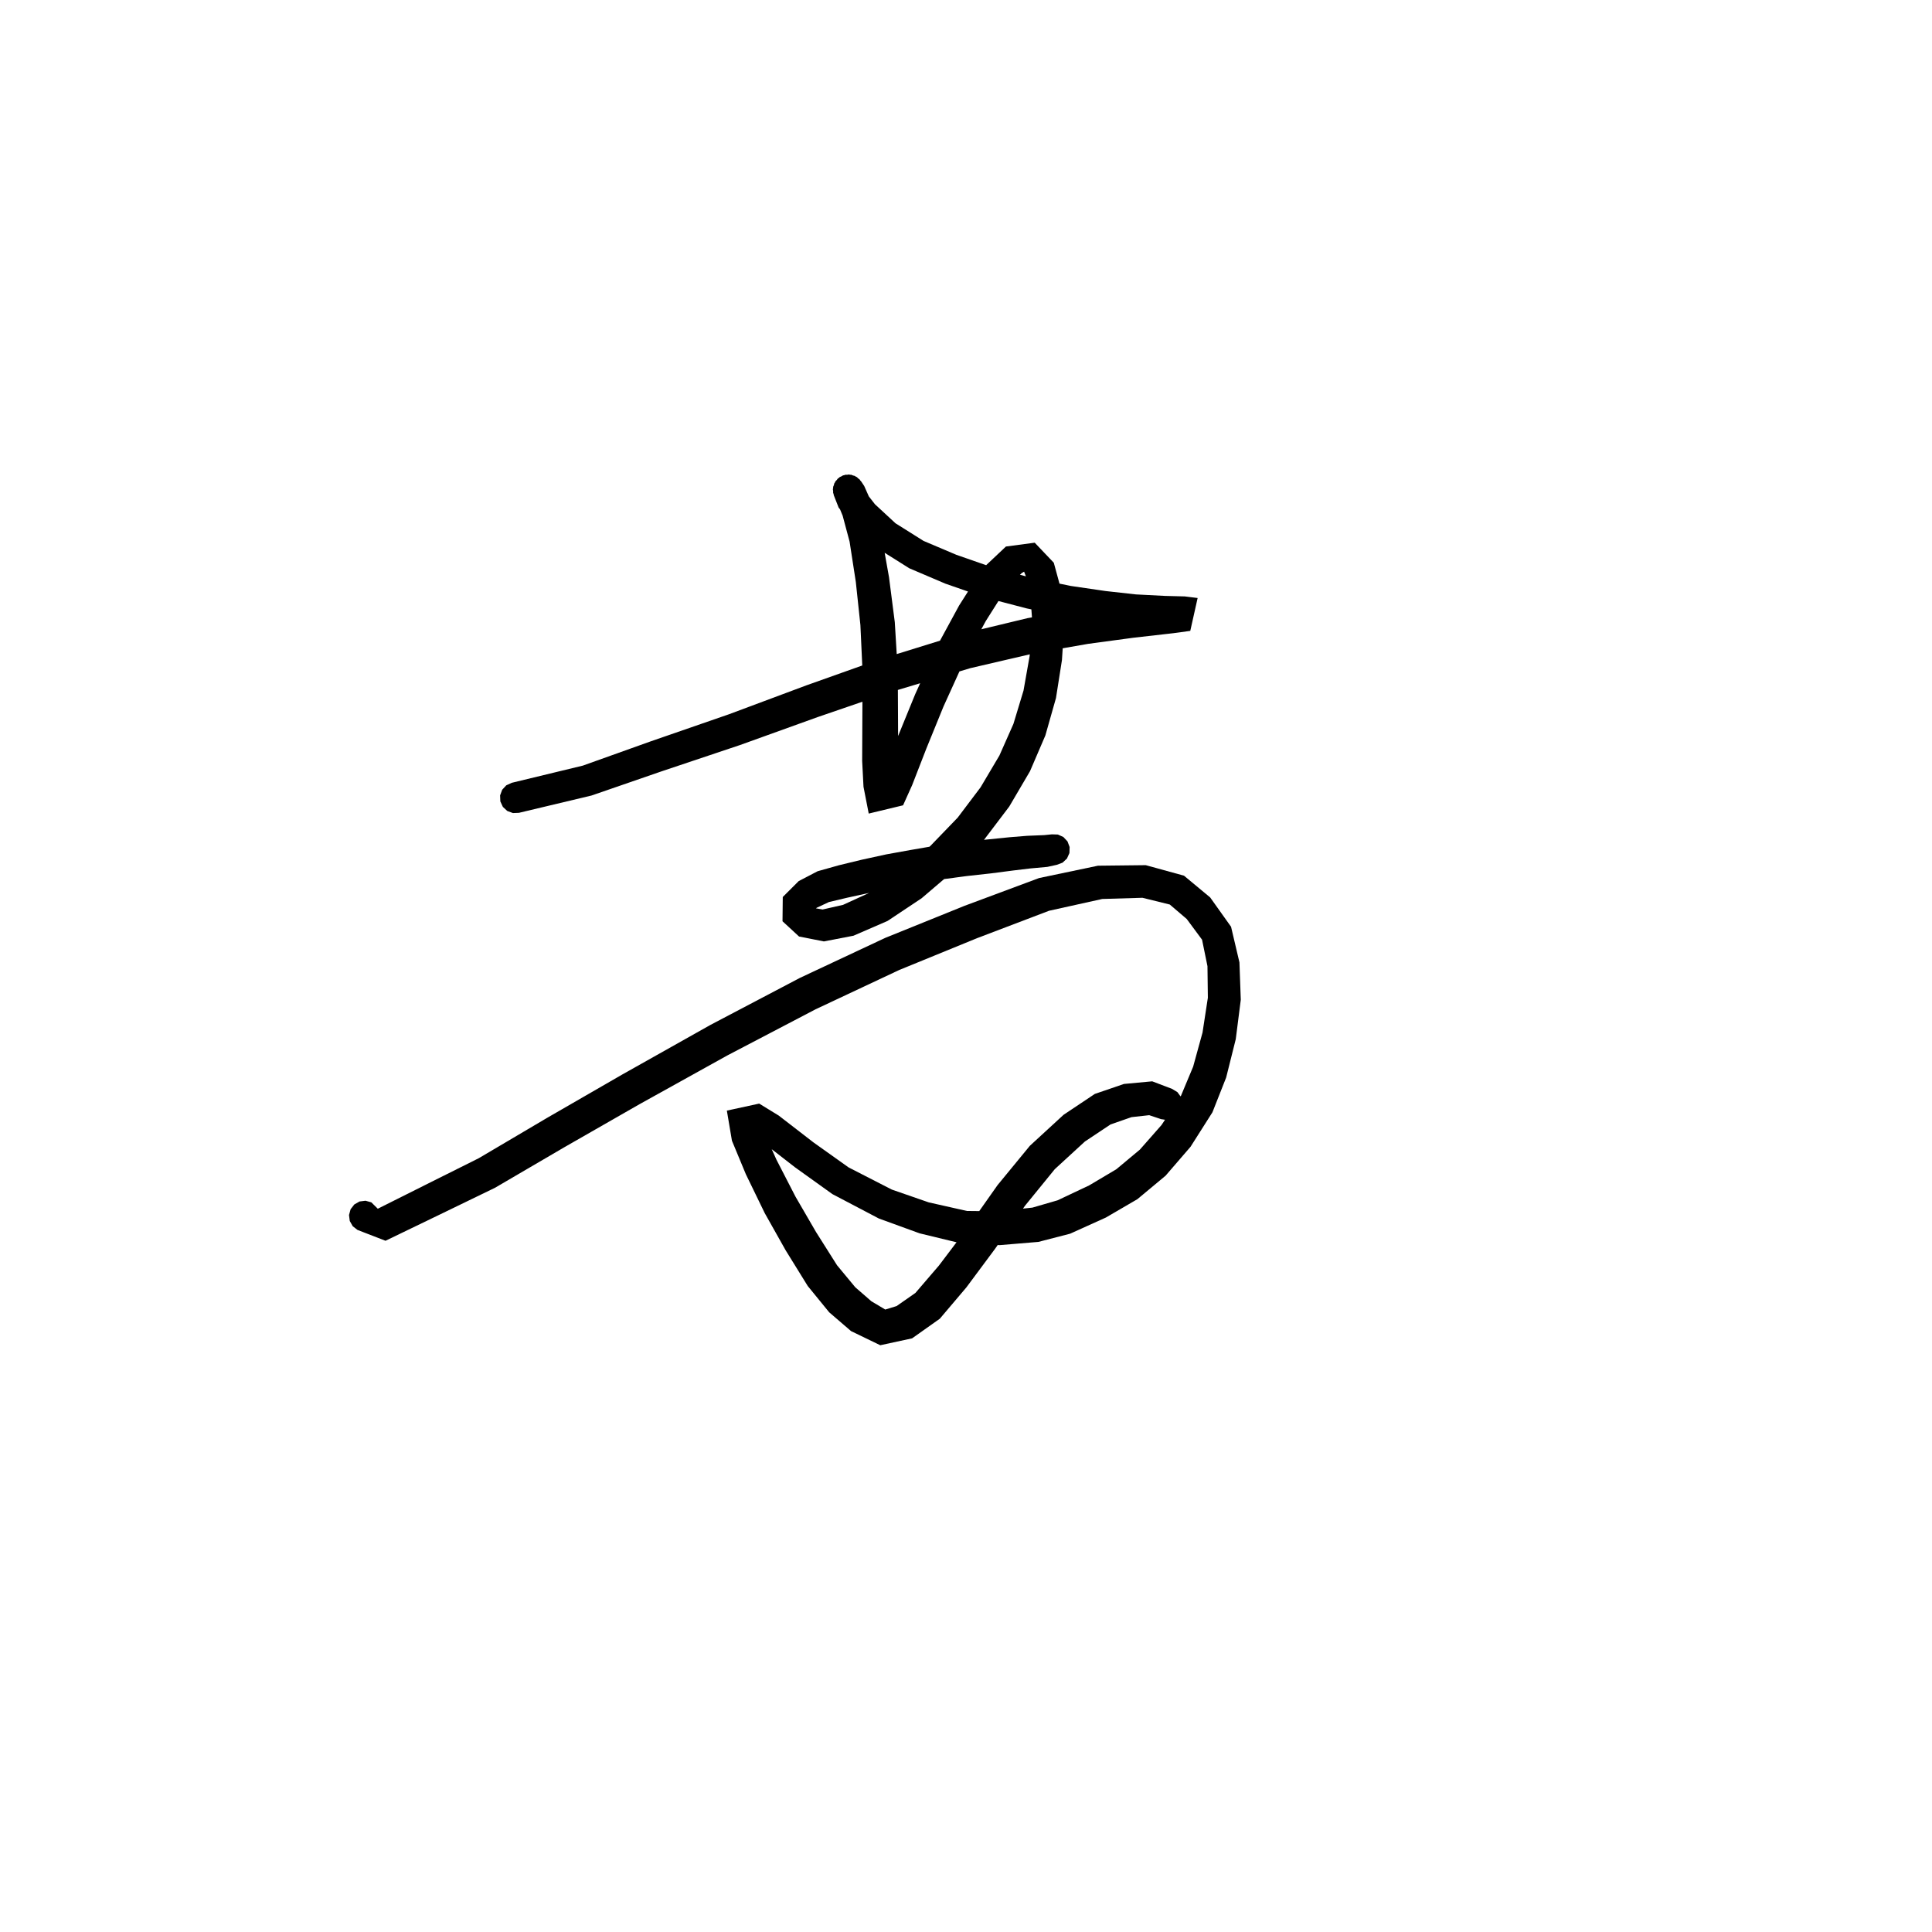
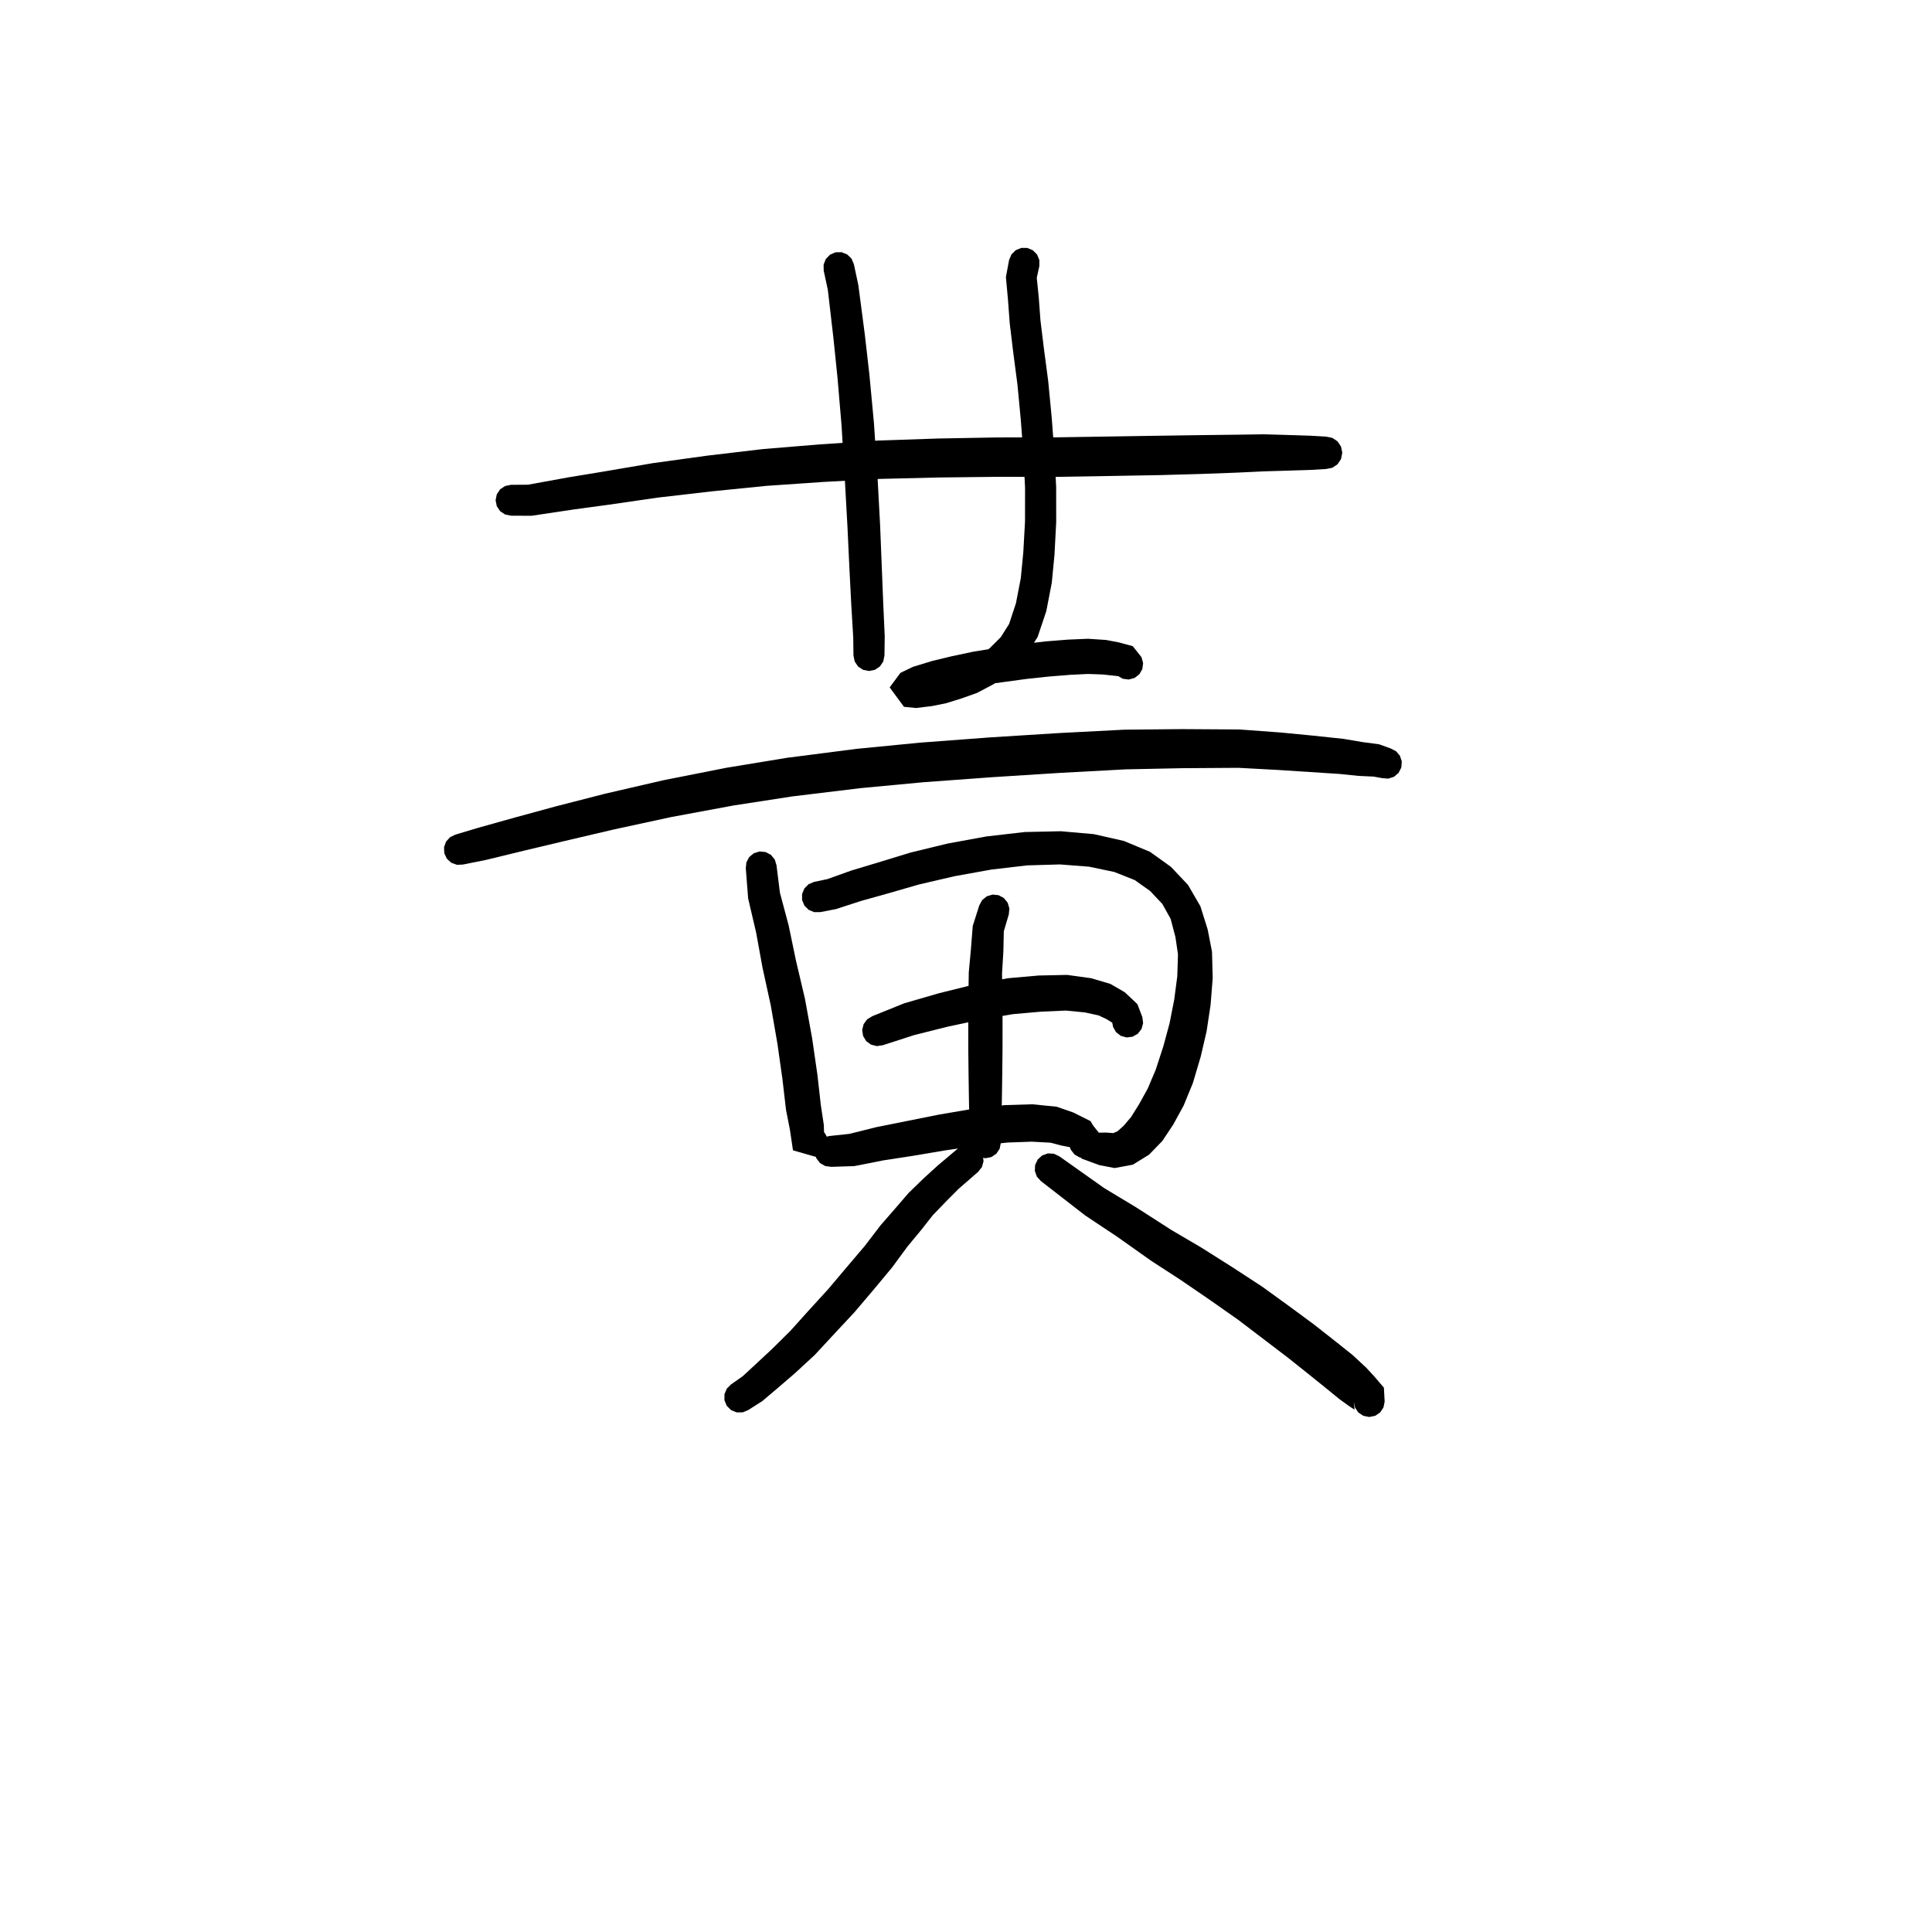
<svg xmlns="http://www.w3.org/2000/svg" viewBox="0 0 300 300" width="300" height="300">
-   <path d="M 80.582 126.214 L 91.866 123.524 L 102.661 119.795 L 114.887 115.697 L 126.976 111.345 L 138.04 107.548 L 150.658 103.755 L 160.678 101.422 L 168.975 99.975 L 175.976 99.03 L 182.228 98.318 L 184.826 97.962 L 185.968 92.859 L 183.972 92.612 L 180.864 92.531 L 176.388 92.3 L 171.67 91.775 L 166.287 90.988 L 160.522 89.809 L 154.515 88.243 L 148.515 86.156 L 143.405 83.99 L 139.054 81.256 L 135.865 78.303 L 134.29 76.281 L 133.971 75.253 L 133.486 74.453 L 132.732 73.9 L 131.824 73.677 L 130.9 73.819 L 130.1 74.304 L 129.547 75.058 L 129.325 75.966 L 129.467 76.89 L 130.219 78.808 L 132.394 81.608 L 136.169 85.083 L 141.194 88.242 L 146.798 90.63 L 153.119 92.828 L 159.433 94.476 L 165.454 95.708 L 171.053 96.528 L 175.978 97.075 L 180.609 97.379 L 183.662 97.567 L 184.077 97.587 L 184.147 92.752 L 181.656 92.932 L 175.319 93.559 L 168.124 94.49 L 159.545 95.988 L 149.208 98.477 L 136.38 102.452 L 125.212 106.423 L 113.194 110.91 L 101.044 115.116 L 90.5 118.886 L 79.463 121.554 L 78.614 121.945 L 77.979 122.632 L 77.656 123.509 L 77.692 124.443 L 78.084 125.292 L 78.77 125.927 L 79.647 126.251 Z M 129.725 77.401 L 129.78 77.484 L 130.848 80.082 L 131.922 84.097 L 132.891 90.364 L 133.602 97.055 L 133.941 104.406 L 133.907 111.295 L 133.876 118.16 L 134.084 122.172 L 134.895 126.331 L 140.228 125.048 L 141.637 121.916 L 143.852 116.216 L 146.507 109.702 L 149.804 102.447 L 153.072 96.435 L 156.381 91.199 L 158.666 88.974 L 159.019 88.768 L 159.27 89.404 L 159.987 92.39 L 160.315 96.83 L 159.878 101.881 L 158.93 107.235 L 157.365 112.405 L 155.192 117.309 L 152.261 122.256 L 148.708 126.962 L 144.497 131.327 L 139.898 135.328 L 135.275 138.506 L 130.908 140.506 L 127.736 141.227 L 125.967 140.917 L 125.858 140.877 L 125.818 141.698 L 126.825 140.952 L 128.711 140.072 L 131.534 139.401 L 134.97 138.648 L 138.659 137.872 L 142.357 137.218 L 146.182 136.557 L 150.118 136.032 L 153.841 135.622 L 157.312 135.172 L 159.921 134.858 L 162.635 134.609 L 164.122 134.283 L 164.996 133.953 L 165.678 133.312 L 166.062 132.46 L 166.091 131.526 L 165.761 130.651 L 165.12 129.97 L 164.268 129.585 L 163.334 129.556 L 162.142 129.677 L 159.498 129.784 L 156.751 130.007 L 153.257 130.36 L 149.481 130.754 L 145.38 131.3 L 141.438 131.978 L 137.636 132.664 L 133.825 133.495 L 130.297 134.349 L 126.959 135.285 L 124.023 136.815 L 121.548 139.284 L 121.508 143.052 L 124.077 145.423 L 127.934 146.183 L 132.529 145.297 L 137.805 143.011 L 143.093 139.493 L 148.137 135.191 L 152.766 130.449 L 156.712 125.244 L 159.942 119.745 L 162.323 114.202 L 163.972 108.39 L 164.899 102.494 L 165.265 96.83 L 164.79 91.628 L 163.632 87.382 L 160.669 84.268 L 156.2 84.865 L 152.592 88.265 L 148.937 94.011 L 145.509 100.321 L 142.109 107.798 L 139.407 114.409 L 137.068 119.959 L 135.799 122.452 L 139.257 123.312 L 139.532 121.846 L 139.472 118.09 L 139.442 111.295 L 139.407 104.254 L 138.942 96.606 L 138.046 89.636 L 136.873 83.045 L 135.536 78.49 L 134.193 75.462 L 133.713 74.742 L 133.052 74.08 L 132.189 73.722 L 131.254 73.721 L 130.39 74.078 L 129.728 74.738 L 129.369 75.601 L 129.368 76.536 Z" fill="black" fill-rule="nonzero" />
-   <path d="M 55.513 190.983 L 59.862 192.666 L 68.295 188.592 L 76.857 184.442 L 87.645 178.135 L 99.282 171.472 L 112.919 163.9 L 126.638 156.725 L 139.642 150.615 L 151.72 145.677 L 162.899 141.423 L 171.16 139.592 L 177.4 139.407 L 181.643 140.455 L 184.274 142.701 L 186.654 145.915 L 187.495 150.026 L 187.555 154.935 L 186.728 160.332 L 185.271 165.63 L 183.385 170.142 L 180.359 174.694 L 177.003 178.507 L 173.344 181.56 L 169.125 184.067 L 164.229 186.381 L 160.32 187.516 L 155.06 188.086 L 150.15 188.038 L 144.21 186.703 L 138.475 184.714 L 131.77 181.275 L 126.325 177.399 L 120.927 173.231 L 117.887 171.365 L 112.866 172.456 L 113.655 177.128 L 115.811 182.322 L 118.75 188.376 L 121.99 194.135 L 125.424 199.688 L 128.754 203.771 L 132.15 206.692 L 136.688 208.887 L 141.629 207.818 L 145.934 204.769 L 150.056 199.909 L 154.524 193.899 L 159.158 187.232 L 163.79 181.545 L 168.466 177.252 L 172.45 174.601 L 175.698 173.47 L 178.449 173.164 L 180.284 173.778 L 181.248 173.926 L 182.195 173.694 L 182.982 173.117 L 183.488 172.283 L 183.636 171.319 L 183.404 170.371 L 182.827 169.585 L 181.993 169.079 L 178.917 167.908 L 174.525 168.316 L 170.005 169.863 L 165.15 173.106 L 159.916 177.919 L 154.904 184.018 L 150.163 190.744 L 145.792 196.519 L 142.146 200.766 L 139.219 202.807 L 137.464 203.345 L 135.305 202.058 L 132.809 199.889 L 129.978 196.473 L 126.715 191.312 L 123.527 185.821 L 120.573 180.088 L 118.443 175.372 L 117.625 173.883 L 115.819 175.777 L 118.135 177.126 L 123.452 181.261 L 129.257 185.421 L 136.48 189.214 L 142.799 191.512 L 149.448 193.123 L 155.252 193.342 L 161.243 192.841 L 166.173 191.566 L 171.723 189.058 L 176.612 186.208 L 180.988 182.564 L 184.864 178.073 L 188.267 172.715 L 190.398 167.317 L 191.888 161.364 L 192.668 155.243 L 192.46 149.438 L 191.158 143.906 L 187.913 139.353 L 183.848 135.974 L 177.912 134.343 L 170.492 134.426 L 161.342 136.345 L 149.754 140.662 L 137.456 145.635 L 124.211 151.846 L 110.34 159.136 L 96.655 166.832 L 84.989 173.561 L 74.348 179.843 L 66.035 183.998 L 58.665 187.691 L 57.656 186.696 L 56.755 186.449 L 55.827 186.566 L 55.015 187.029 L 54.442 187.768 L 54.195 188.669 L 54.312 189.597 L 54.775 190.409 Z" fill="black" fill-rule="nonzero" />
+   <path d="M 79.353 80.075 L 82.53 80.091 L 89.123 79.104 L 94.483 78.378 L 102.098 77.273 L 110.484 76.302 L 118.991 75.446 L 127.765 74.841 L 136.672 74.363 L 145.848 74.142 L 154.911 74.04 L 163.751 74.051 L 172.215 73.914 L 180.258 73.772 L 186.564 73.593 L 192.067 73.39 L 196.322 73.188 L 199.754 73.087 L 203.46 72.97 L 205.915 72.827 L 206.877 72.636 L 207.693 72.091 L 208.238 71.275 L 208.43 70.312 L 208.238 69.35 L 207.693 68.534 L 206.877 67.989 L 205.915 67.798 L 203.46 67.655 L 199.754 67.538 L 196.223 67.437 L 191.906 67.502 L 186.427 67.567 L 180.144 67.657 L 172.115 67.782 L 163.704 67.914 L 154.866 67.925 L 145.715 68.09 L 136.409 68.405 L 127.369 68.998 L 118.464 69.732 L 109.829 70.752 L 101.34 71.923 L 93.687 73.23 L 88.332 74.111 L 81.979 75.266 L 79.353 75.282 L 78.436 75.465 L 77.658 75.984 L 77.139 76.762 L 76.956 77.679 L 77.139 78.596 L 77.658 79.373 L 78.436 79.892 Z" fill="black" fill-rule="nonzero" />
+   <path d="M 127.902 42.02 L 128.545 44.998 L 129.416 52.517 L 130.046 58.636 L 130.677 66.083 L 131.187 74.481 L 131.595 81.822 L 131.883 87.969 L 132.184 93.871 L 132.488 98.965 L 132.527 101.786 L 132.71 102.707 L 133.232 103.487 L 134.012 104.009 L 134.933 104.192 L 135.854 104.009 L 136.635 103.487 L 137.156 102.707 L 137.339 101.786 L 137.379 98.802 L 137.146 93.629 L 136.911 87.745 L 136.664 81.571 L 136.268 74.18 L 135.707 65.703 L 134.998 58.15 L 134.289 51.947 L 133.285 44.287 L 132.589 41.016 L 132.218 40.157 L 131.547 39.506 L 130.678 39.161 L 129.743 39.175 L 128.885 39.545 L 128.234 40.216 L 127.889 41.085 Z" fill="black" fill-rule="nonzero" />
+   <path d="M 156.69 40.378 L 156.198 43.022 L 156.518 46.541 L 156.789 50.194 L 157.33 54.677 L 157.992 59.733 L 158.518 65.294 L 158.912 70.599 L 159.17 75.731 L 159.164 80.964 L 158.895 85.804 L 158.508 89.784 L 157.754 93.676 L 156.692 96.891 L 155.399 98.937 L 153.699 100.637 L 151.705 102.174 L 149.767 103.204 L 147.702 103.931 L 145.718 104.555 L 143.926 104.911 L 142.069 105.15 L 141.546 105.065 L 142.97 107.545 L 142.368 108.731 L 143.387 108.323 L 146.019 107.632 L 148.871 107.026 L 152.127 106.414 L 155.679 105.93 L 159.384 105.428 L 162.919 105.049 L 166.179 104.788 L 168.951 104.652 L 171.244 104.734 L 172.762 104.898 L 173.884 105.021 L 172.968 104.197 L 173.542 104.935 L 174.354 105.398 L 175.281 105.515 L 176.183 105.268 L 176.922 104.695 L 177.385 103.883 L 177.502 102.955 L 177.255 102.053 L 175.892 100.336 L 173.711 99.745 L 171.747 99.373 L 168.951 99.187 L 165.83 99.319 L 162.394 99.594 L 158.696 100.019 L 154.902 100.588 L 151.221 101.175 L 147.781 101.903 L 144.74 102.635 L 141.747 103.552 L 139.819 104.483 L 138.146 106.741 L 140.373 109.756 L 142.261 109.939 L 144.69 109.642 L 146.916 109.195 L 149.218 108.48 L 151.706 107.6 L 154.322 106.219 L 156.882 104.274 L 159.2 101.956 L 161.12 98.913 L 162.469 94.895 L 163.322 90.483 L 163.739 86.16 L 164.006 81.09 L 164 75.609 L 163.722 70.294 L 163.313 64.885 L 162.767 59.196 L 162.09 54.073 L 161.559 49.717 L 161.294 46.138 L 160.989 43.139 L 161.39 41.318 L 161.391 40.383 L 161.034 39.519 L 160.374 38.857 L 159.51 38.498 L 158.575 38.498 L 157.711 38.854 L 157.049 39.515 Z" fill="black" fill-rule="nonzero" />
+   <path d="M 71.898 134.244 L 75.528 133.513 L 81.359 132.093 L 87.66 130.594 L 95.271 128.809 L 104.186 126.879 L 113.887 125.078 L 123.034 123.666 L 133.665 122.378 L 143.362 121.466 L 154.163 120.676 L 164.71 120.006 L 174.818 119.464 L 183.572 119.284 L 192.309 119.228 L 198.475 119.559 L 203.403 119.879 L 208.039 120.181 L 210.969 120.482 L 213.309 120.59 L 214.632 120.831 L 215.564 120.907 L 216.454 120.621 L 217.167 120.017 L 217.594 119.185 L 217.671 118.253 L 217.385 117.363 L 216.78 116.65 L 215.948 116.223 L 214.146 115.571 L 211.576 115.232 L 208.613 114.73 L 203.874 114.228 L 198.891 113.745 L 192.467 113.272 L 183.526 113.216 L 174.601 113.304 L 164.352 113.834 L 153.739 114.502 L 142.843 115.32 L 132.987 116.283 L 122.189 117.673 L 112.854 119.208 L 103.001 121.157 L 93.97 123.244 L 86.313 125.209 L 80.025 126.925 L 74.249 128.54 L 70.736 129.595 L 69.89 129.994 L 69.262 130.687 L 68.947 131.567 L 68.992 132.501 L 69.392 133.346 L 70.084 133.974 L 70.964 134.29 Z" fill="black" fill-rule="nonzero" />
+   <path d="M 115.808 134.837 L 116.171 139.508 L 117.409 144.801 L 118.408 150.282 L 119.694 156.161 L 120.722 162.085 L 121.504 167.629 L 122.052 172.337 L 122.657 175.415 L 123.133 178.622 L 126.985 179.729 L 127.798 179.266 L 128.371 178.527 L 128.618 177.625 L 128.501 176.698 L 128.038 175.885 L 127.299 175.312 L 126.398 175.065 L 125.47 175.182 L 127.983 176.736 L 127.923 174.674 L 127.457 171.592 L 126.933 166.924 L 126.108 161.218 L 124.993 155.089 L 123.601 149.182 L 122.457 143.681 L 121.105 138.617 L 120.576 134.36 L 120.304 133.465 L 119.709 132.744 L 118.884 132.304 L 117.954 132.214 L 117.059 132.487 L 116.337 133.081 L 115.898 133.906 Z" fill="black" fill-rule="nonzero" />
+   <path d="M 127.367 141.635 L 129.801 141.164 L 133.668 139.908 L 137.787 138.757 L 142.69 137.343 L 148.187 136.064 L 153.933 135.027 L 159.495 134.374 L 164.597 134.229 L 169.115 134.58 L 173.037 135.402 L 176.201 136.656 L 178.579 138.341 L 180.487 140.364 L 181.773 142.672 L 182.519 145.497 L 182.916 148.198 L 182.808 151.596 L 182.331 155.235 L 181.609 158.903 L 180.651 162.445 L 179.459 166.109 L 178.221 169.029 L 176.878 171.458 L 175.632 173.453 L 174.478 174.812 L 173.514 175.668 L 172.864 175.947 L 171.752 175.865 L 170.629 175.882 L 169.549 174.538 L 168.808 173.968 L 167.905 173.725 L 166.978 173.846 L 166.168 174.313 L 165.598 175.054 L 165.355 175.957 L 165.476 176.884 L 165.942 177.694 L 167.987 179.922 L 170.704 180.921 L 173.073 181.374 L 175.906 180.85 L 178.423 179.295 L 180.484 177.172 L 182.185 174.613 L 183.788 171.686 L 185.229 168.177 L 186.447 164.072 L 187.364 160.115 L 187.982 156.015 L 188.308 151.886 L 188.2 147.784 L 187.526 144.325 L 186.396 140.72 L 184.468 137.404 L 181.823 134.605 L 178.575 132.273 L 174.508 130.58 L 169.858 129.527 L 164.733 129.075 L 159.121 129.197 L 153.165 129.884 L 147.125 130.99 L 141.373 132.389 L 136.365 133.921 L 132.18 135.181 L 128.458 136.515 L 126.427 136.936 L 125.564 137.295 L 124.904 137.957 L 124.547 138.821 L 124.548 139.756 L 124.906 140.619 L 125.568 141.28 L 126.432 141.636 Z" fill="black" fill-rule="nonzero" />
+   <path d="M 137.091 162.297 L 141.962 160.726 L 147.104 159.432 L 152.231 158.338 L 157.28 157.477 L 161.624 157.094 L 165.504 156.92 L 168.468 157.209 L 170.578 157.669 L 171.824 158.249 L 172.711 158.806 L 172.838 159.463 L 173.301 160.275 L 174.04 160.849 L 174.942 161.096 L 175.869 160.979 L 176.682 160.516 L 177.255 159.777 L 177.502 158.875 L 177.385 157.948 L 176.62 155.926 L 174.649 154.072 L 172.413 152.777 L 169.434 151.898 L 165.702 151.383 L 161.278 151.478 L 156.515 151.898 L 151.118 152.912 L 145.798 154.229 L 140.404 155.792 L 135.453 157.793 L 134.654 158.277 L 134.101 159.031 L 133.878 159.939 L 134.02 160.864 L 134.505 161.663 L 135.259 162.216 L 136.167 162.439 Z" fill="black" fill-rule="nonzero" />
+   <path d="M 129.066 181.186 L 132.643 181.073 L 137.189 180.177 L 141.715 179.484 L 146.792 178.628 L 151.793 177.903 L 156.448 177.414 L 160.193 177.278 L 163.117 177.436 L 164.825 177.881 L 166.131 178.134 L 166.272 178.527 L 166.845 179.266 L 167.657 179.729 L 168.585 179.846 L 169.487 179.599 L 170.225 179.025 L 170.688 178.213 L 170.805 177.285 L 170.558 176.384 L 169.36 174.098 L 166.648 172.744 L 164.071 171.85 L 160.298 171.472 L 156.008 171.604 L 151.02 172.186 L 145.841 173.068 L 140.741 174.088 L 136.159 175.002 L 131.866 176.07 L 128.747 176.404 L 127.844 176.647 L 127.103 177.217 L 126.636 178.027 L 126.515 178.954 L 126.758 179.857 L 127.328 180.598 L 128.139 181.065 Z" fill="black" fill-rule="nonzero" />
+   <path d="M 152.062 140.59 L 151.048 143.786 L 150.761 147.426 L 150.432 150.978 L 150.37 154.955 L 150.351 158.973 L 150.356 163.125 L 150.402 167.143 L 150.459 170.893 L 150.536 174.554 L 150.617 177.455 L 150.8 178.372 L 151.319 179.15 L 152.096 179.669 L 153.013 179.852 L 153.93 179.669 L 154.708 179.15 L 155.227 178.372 L 155.41 177.455 L 155.491 174.554 L 155.568 170.893 L 155.625 167.143 L 155.67 163.125 L 155.675 158.973 L 155.657 154.955 L 155.595 151.165 L 155.802 147.753 L 155.872 144.607 L 156.643 141.999 L 156.738 141.069 L 156.47 140.173 L 155.88 139.448 L 155.057 139.004 L 154.127 138.909 L 153.232 139.177 L 152.506 139.767 Z" fill="black" fill-rule="nonzero" />
+   <path d="M 148.775 178.315 L 145.589 181.001 L 143.499 182.903 L 141.083 185.245 L 139.089 187.562 L 136.734 190.263 L 134.294 193.453 L 131.514 196.728 L 128.613 200.165 L 125.451 203.627 L 122.718 206.668 L 119.915 209.441 L 117.455 211.732 L 115.34 213.689 L 113.515 214.97 L 112.853 215.631 L 112.494 216.494 L 112.493 217.429 L 112.85 218.293 L 113.51 218.955 L 114.374 219.314 L 115.309 219.315 L 116.173 218.958 L 118.366 217.561 L 120.804 215.5 L 123.433 213.237 L 126.523 210.386 L 129.415 207.266 L 132.681 203.763 L 135.674 200.236 L 138.518 196.815 L 140.9 193.577 L 143.098 190.921 L 144.855 188.684 L 146.992 186.472 L 148.83 184.624 L 151.894 181.953 L 152.472 181.218 L 152.724 180.318 L 152.612 179.389 L 152.154 178.574 L 151.419 177.997 L 150.519 177.745 L 149.59 177.856 Z" fill="black" fill-rule="nonzero" />
+   <path d="M 161.63 183.398 L 168.5 188.729 L 173.489 192.049 L 178.778 195.793 L 183.286 198.718 L 187.866 201.851 L 192.293 204.96 L 196.344 208.044 L 200.034 210.856 L 203.197 213.379 L 205.812 215.481 L 207.942 217.224 L 209.346 218.243 L 210.332 218.897 L 210.215 217.634 L 210.398 218.551 L 210.917 219.328 L 211.695 219.848 L 212.612 220.03 L 213.529 219.848 L 214.306 219.328 L 214.825 218.551 L 215.008 217.634 L 214.891 215.478 L 213.467 213.811 L 212.192 212.419 L 210.036 210.412 L 207.294 208.228 L 204.029 205.662 L 200.218 202.849 L 195.965 199.772 L 191.286 196.721 L 186.491 193.692 L 181.892 190.993 L 176.466 187.505 L 171.456 184.485 L 164.486 179.549 L 163.641 179.149 L 162.707 179.103 L 161.826 179.418 L 161.134 180.045 L 160.734 180.891 L 160.688 181.824 L 161.002 182.705 Z" fill="black" fill-rule="nonzero" />
</svg>
